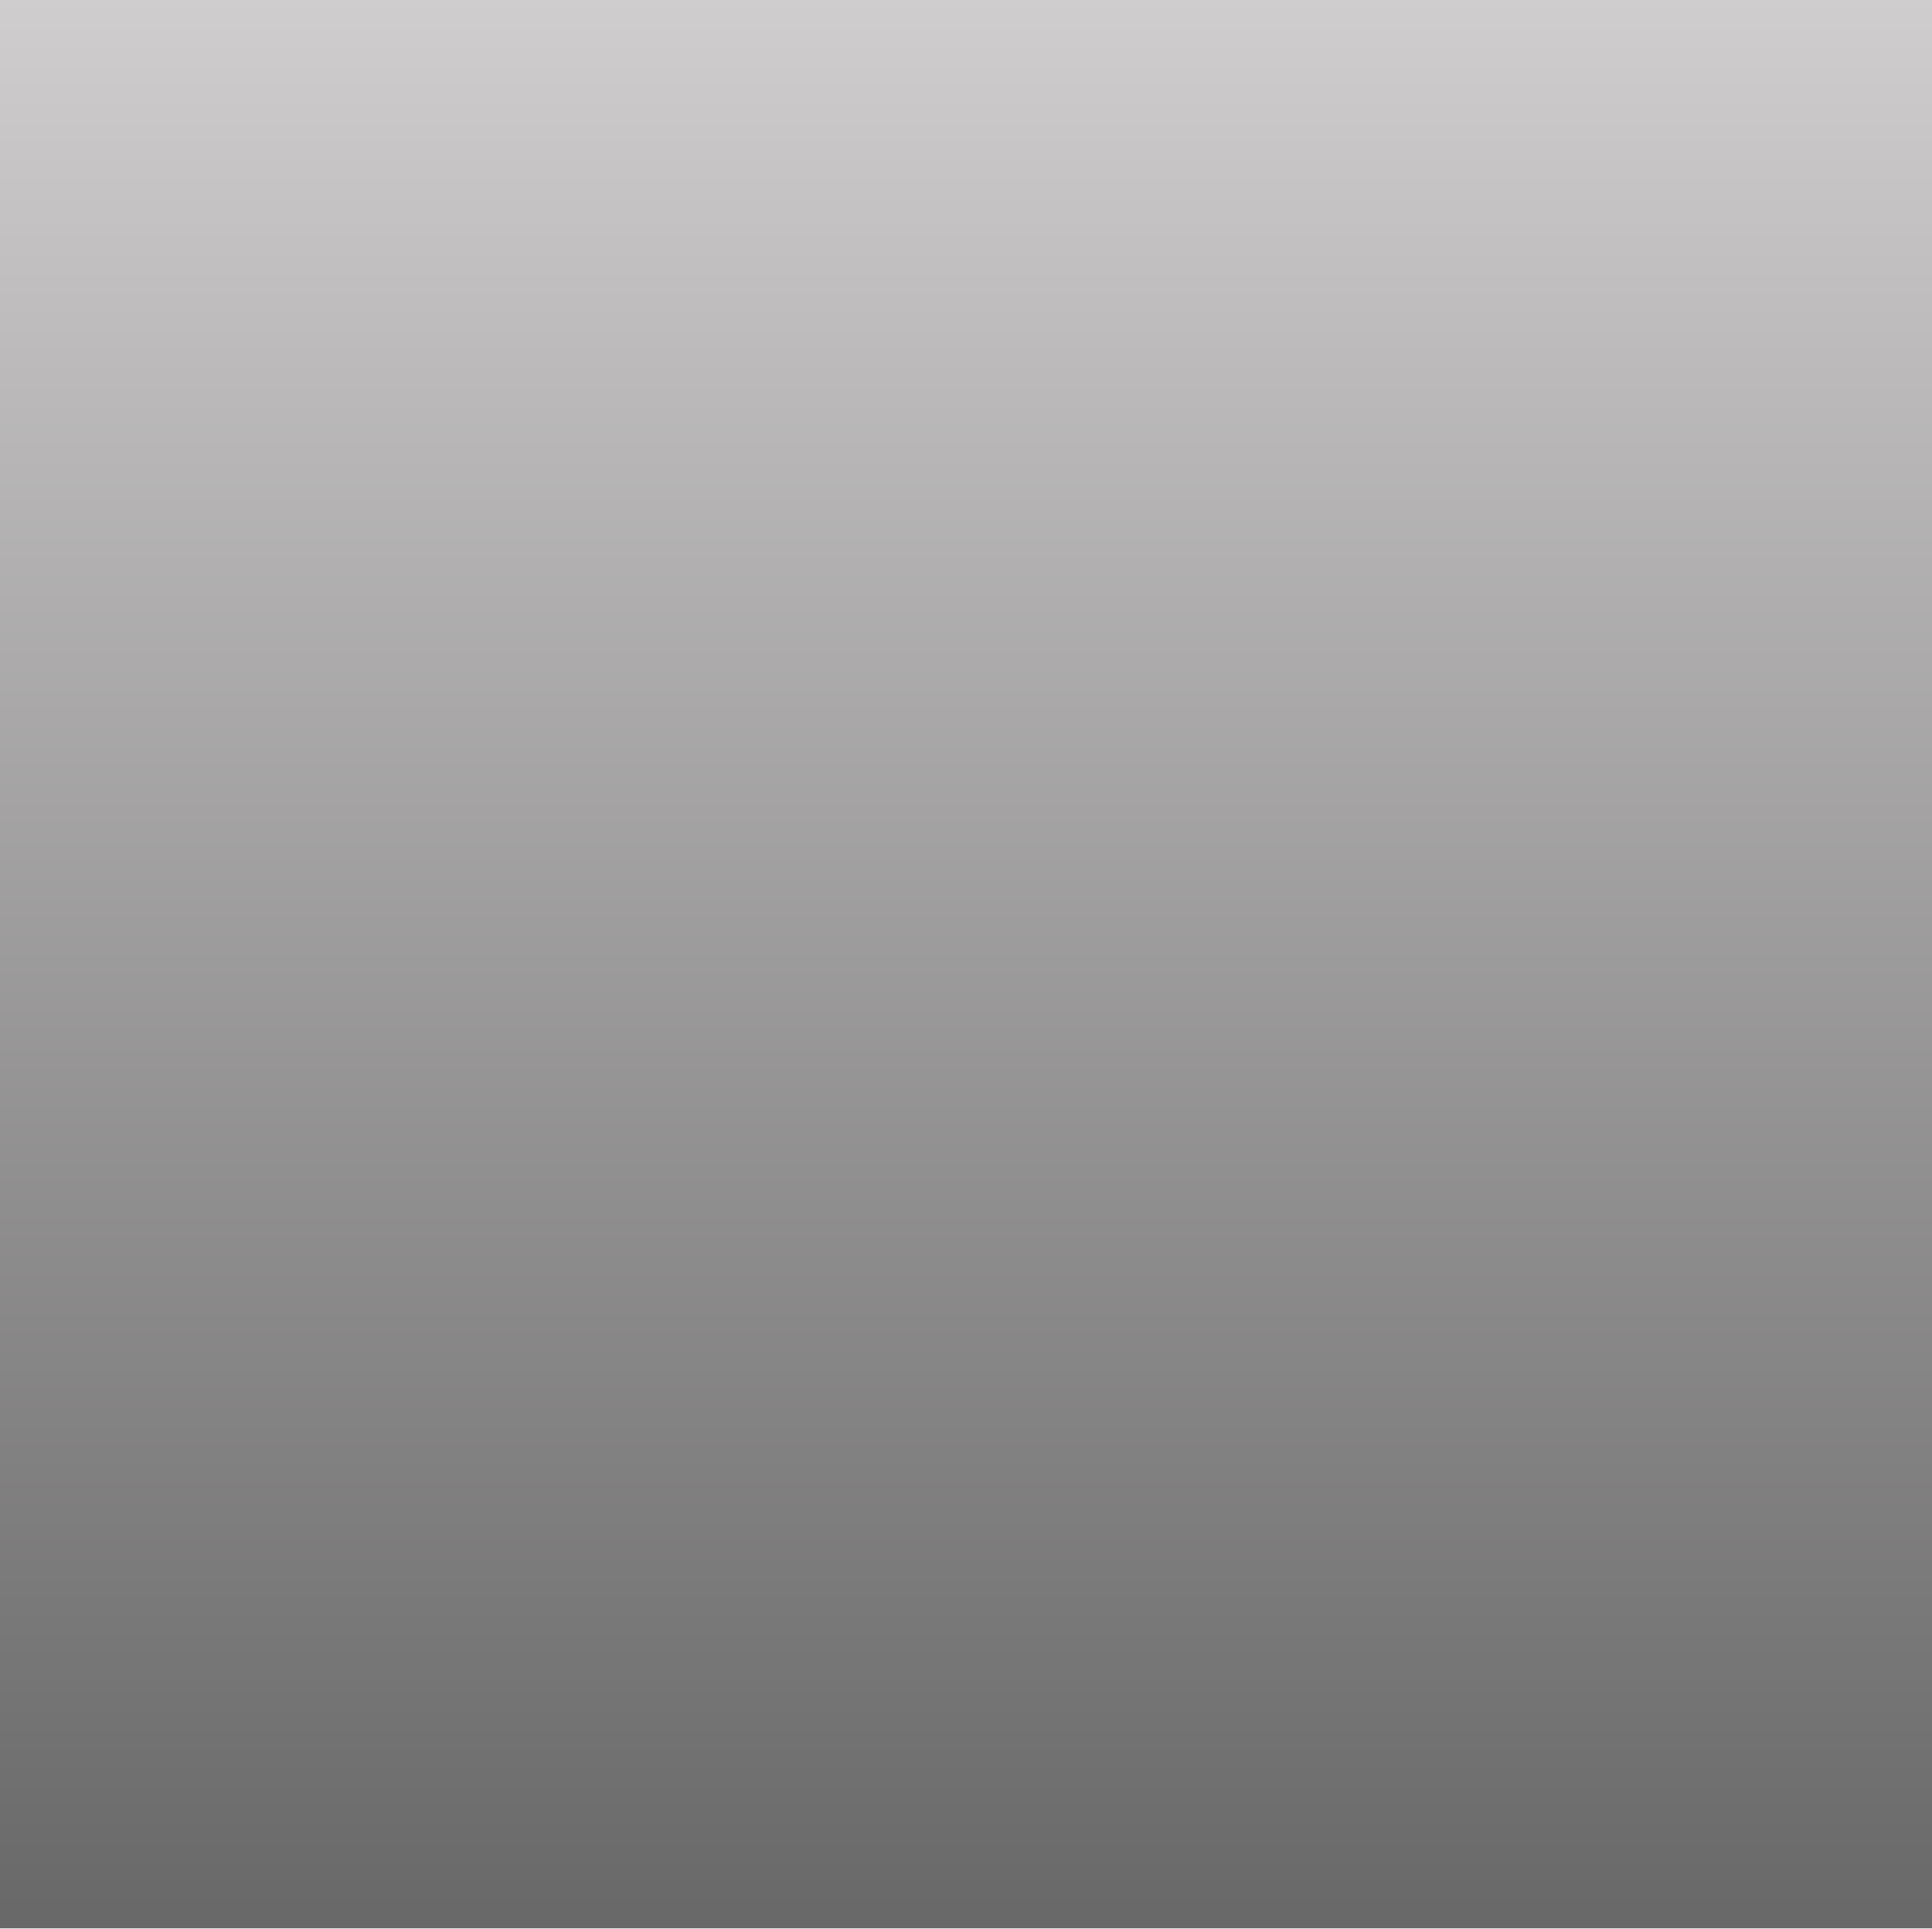
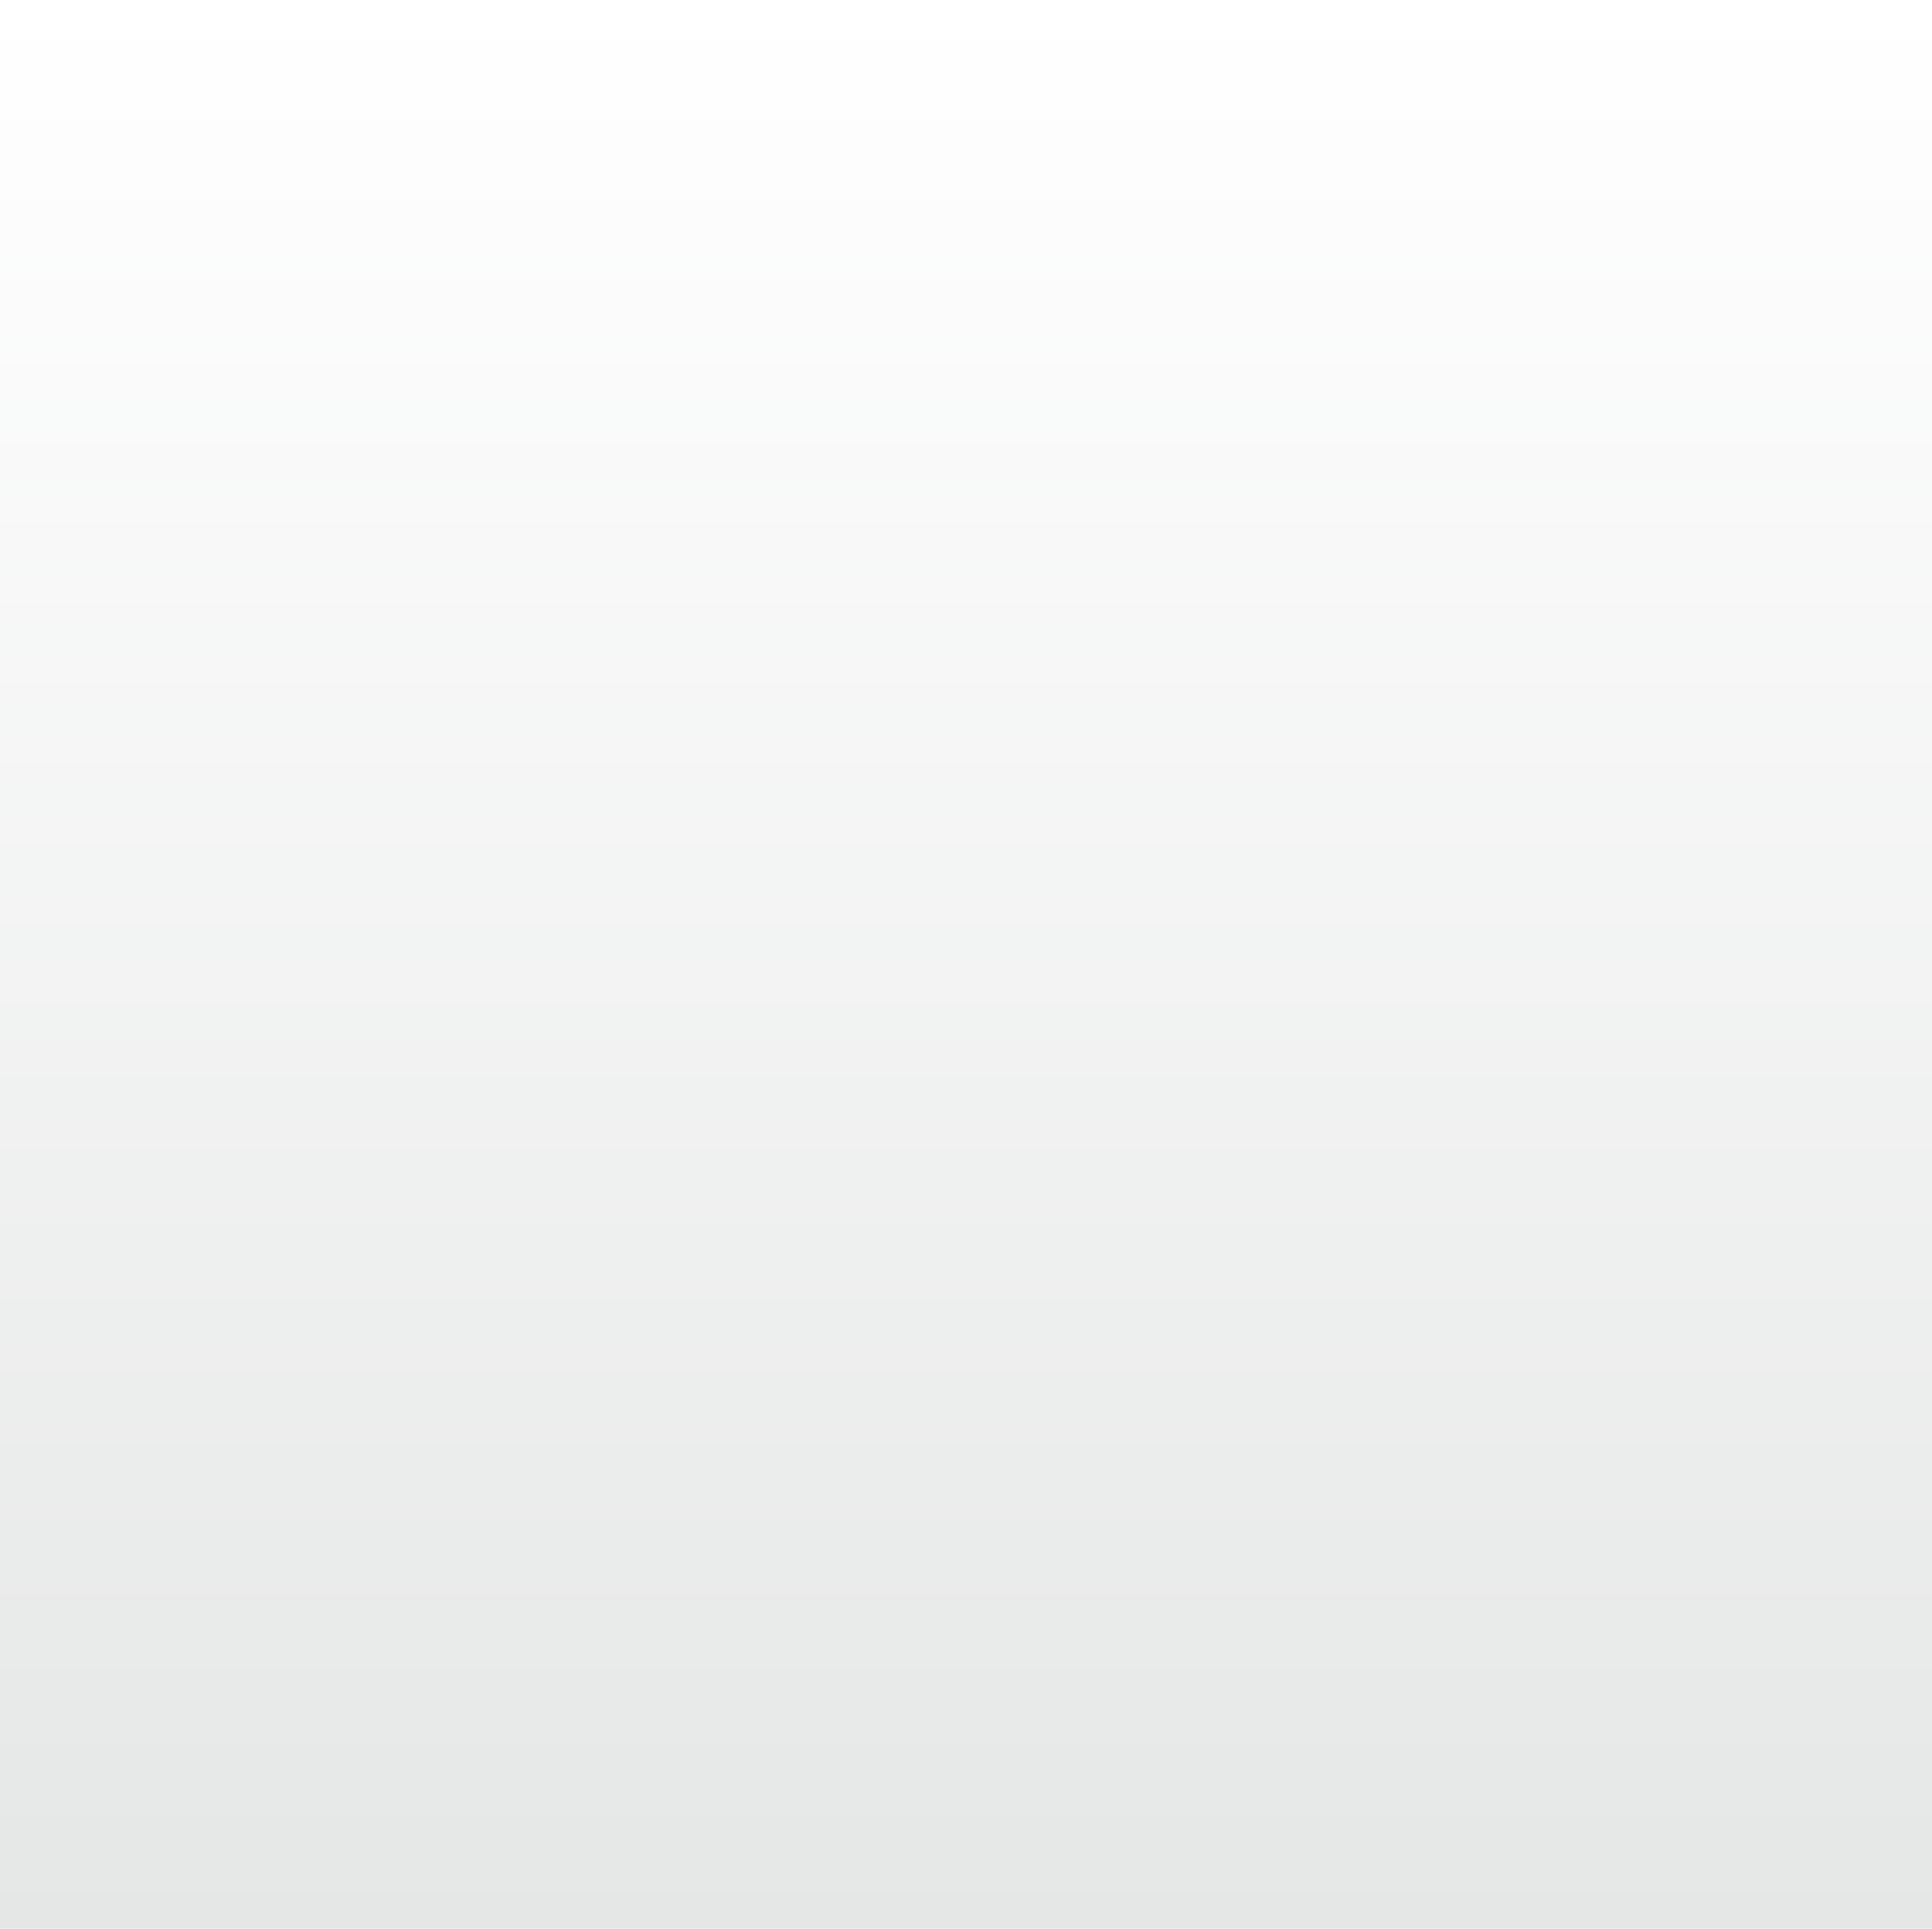
<svg xmlns="http://www.w3.org/2000/svg" width="506" height="505" viewBox="0 0 506 505" fill="none">
-   <rect width="506" height="505" fill="url(#paint0_linear_1_2)" />
+   <g clip-path="url(#clip0_11_2)">
+     <path d="M506 0H0V505H506V0Z" fill="url(#paint0_linear_11_2)" />
+   </g>
  <defs>
-     <linearGradient id="paint0_linear_1_2" x1="253" y1="0" x2="253" y2="505" gradientUnits="userSpaceOnUse">
-       <stop stop-color="#CFCDCD" />
-       <stop offset="1" stop-color="#696868" />
+     <linearGradient id="paint0_linear_11_2" x1="253" y1="0" x2="253" y2="505" gradientUnits="userSpaceOnUse">
+       <stop stop-color="white" />
+       <stop offset="1" stop-color="#E5E7E6" />
    </linearGradient>
+     <clipPath id="clip0_11_2">
+       <rect width="506" height="505" fill="white" />
+     </clipPath>
  </defs>
</svg>
